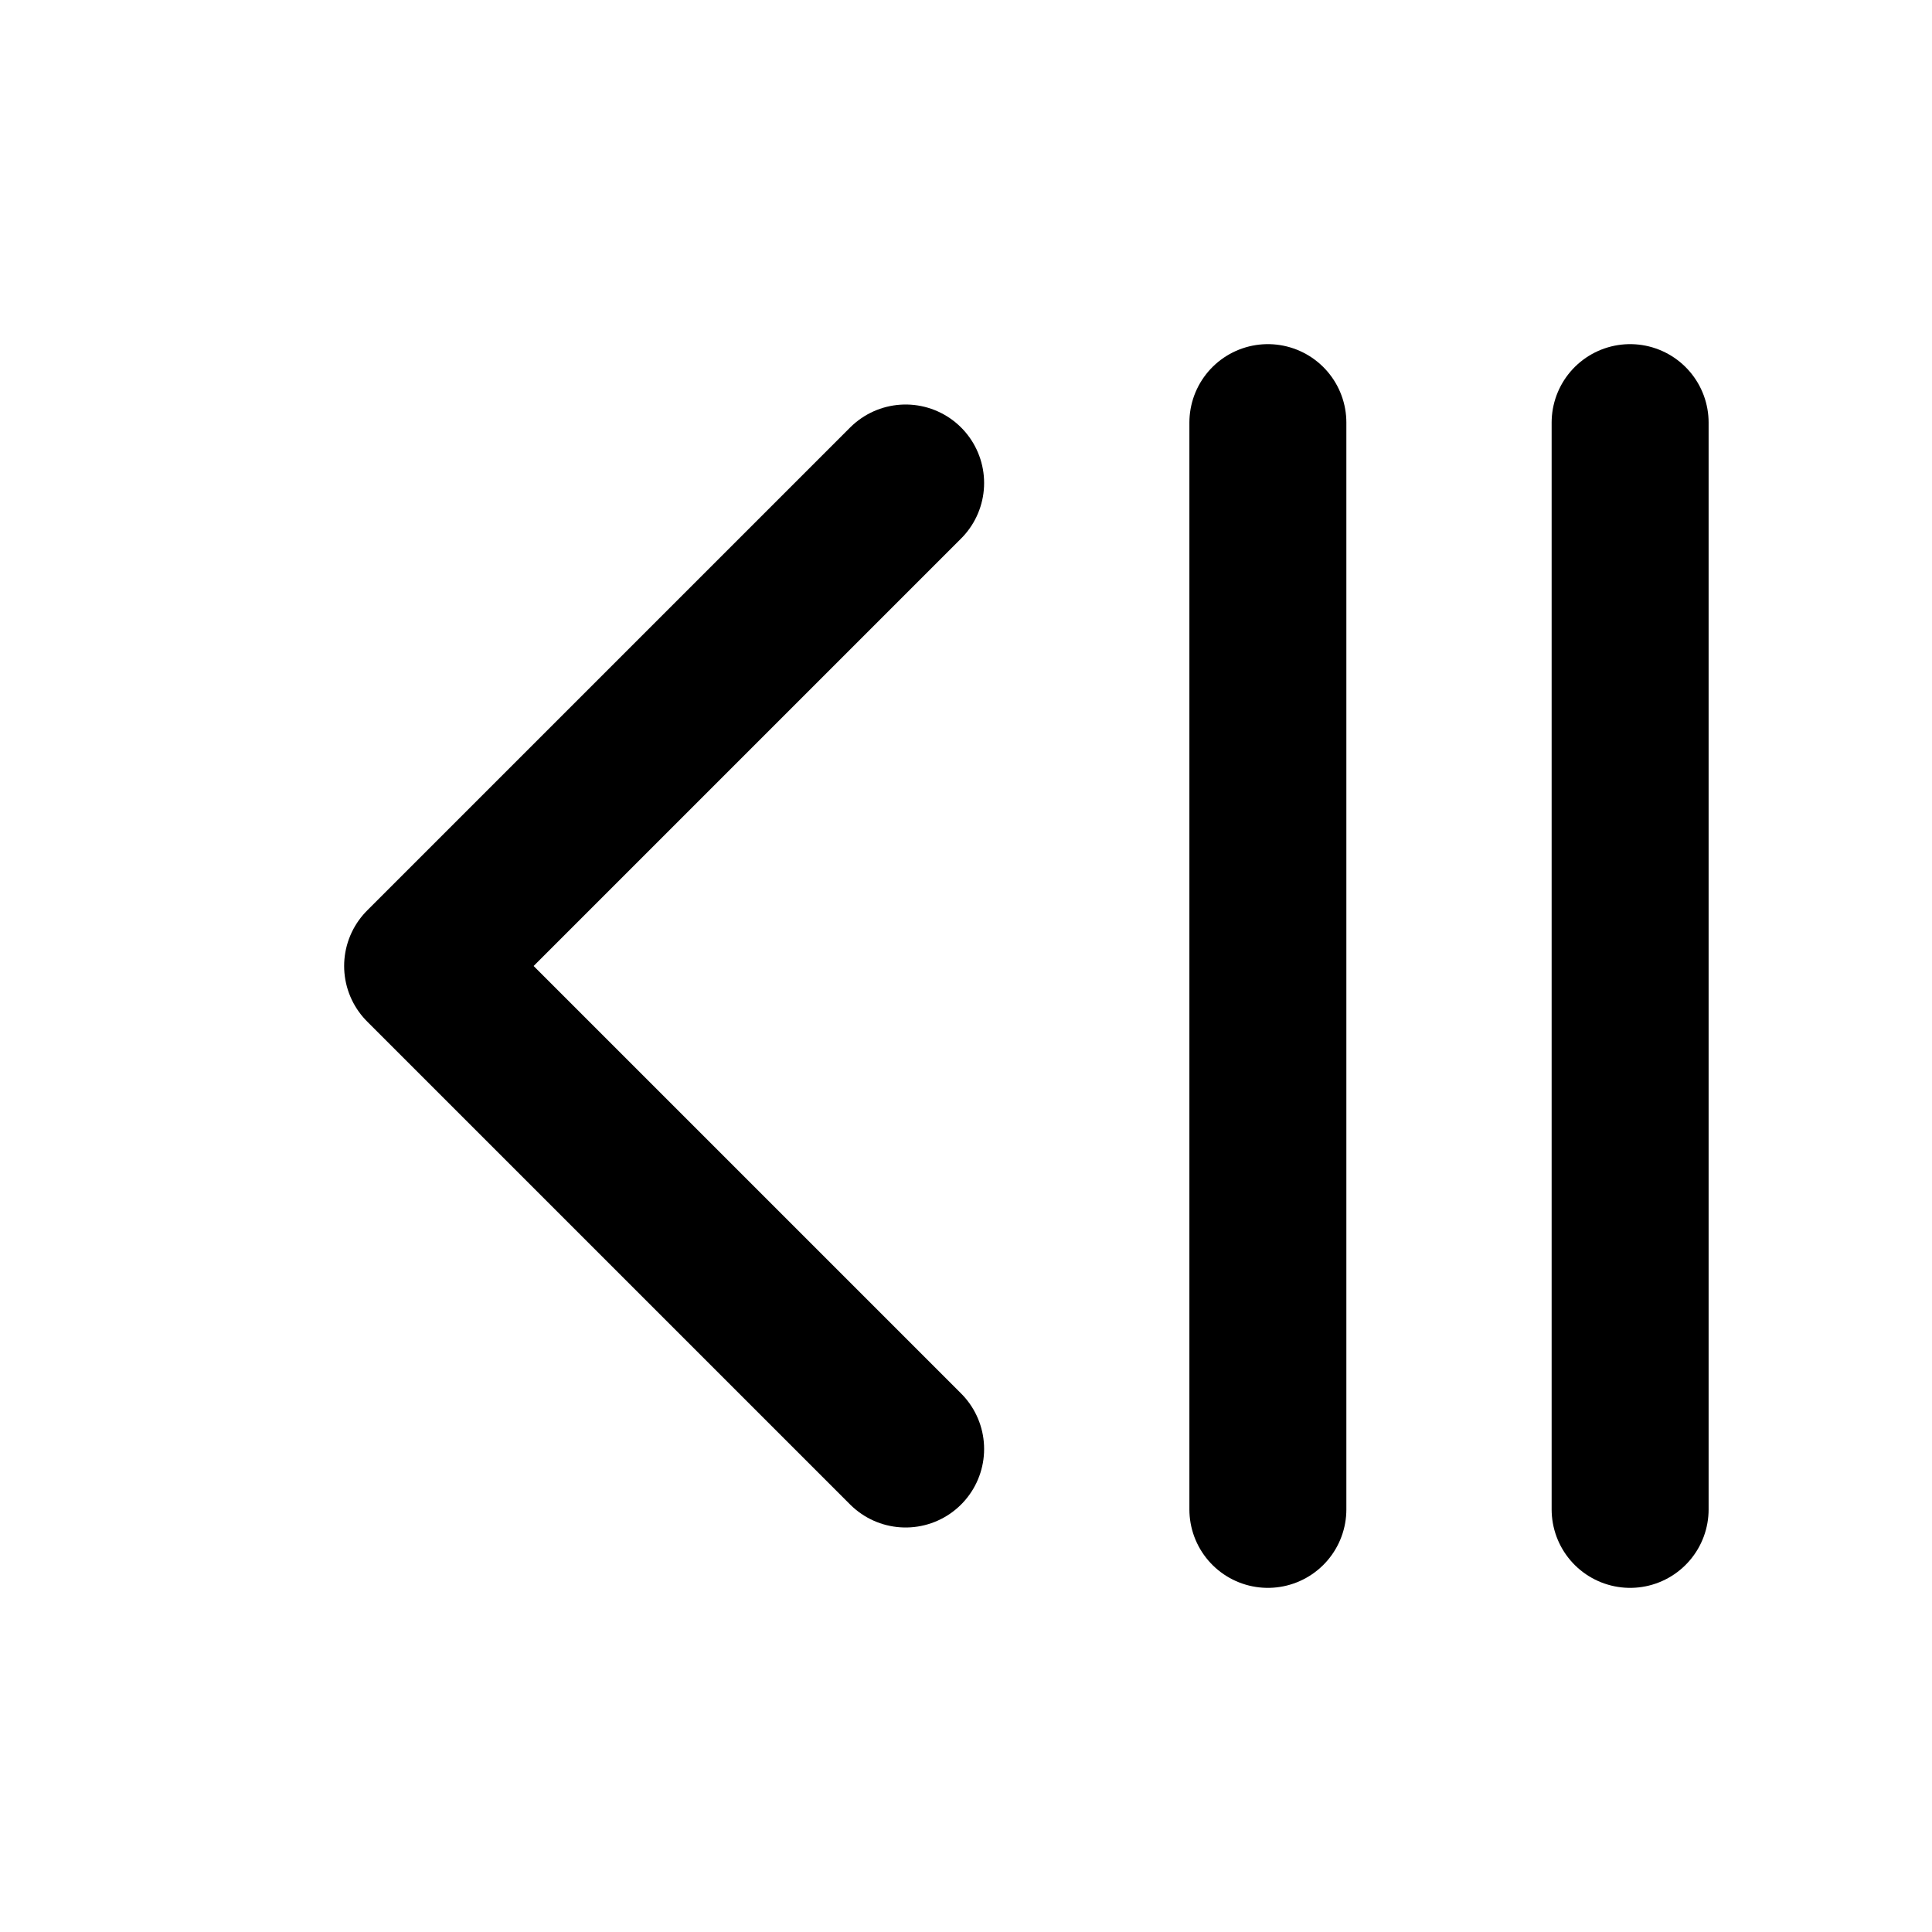
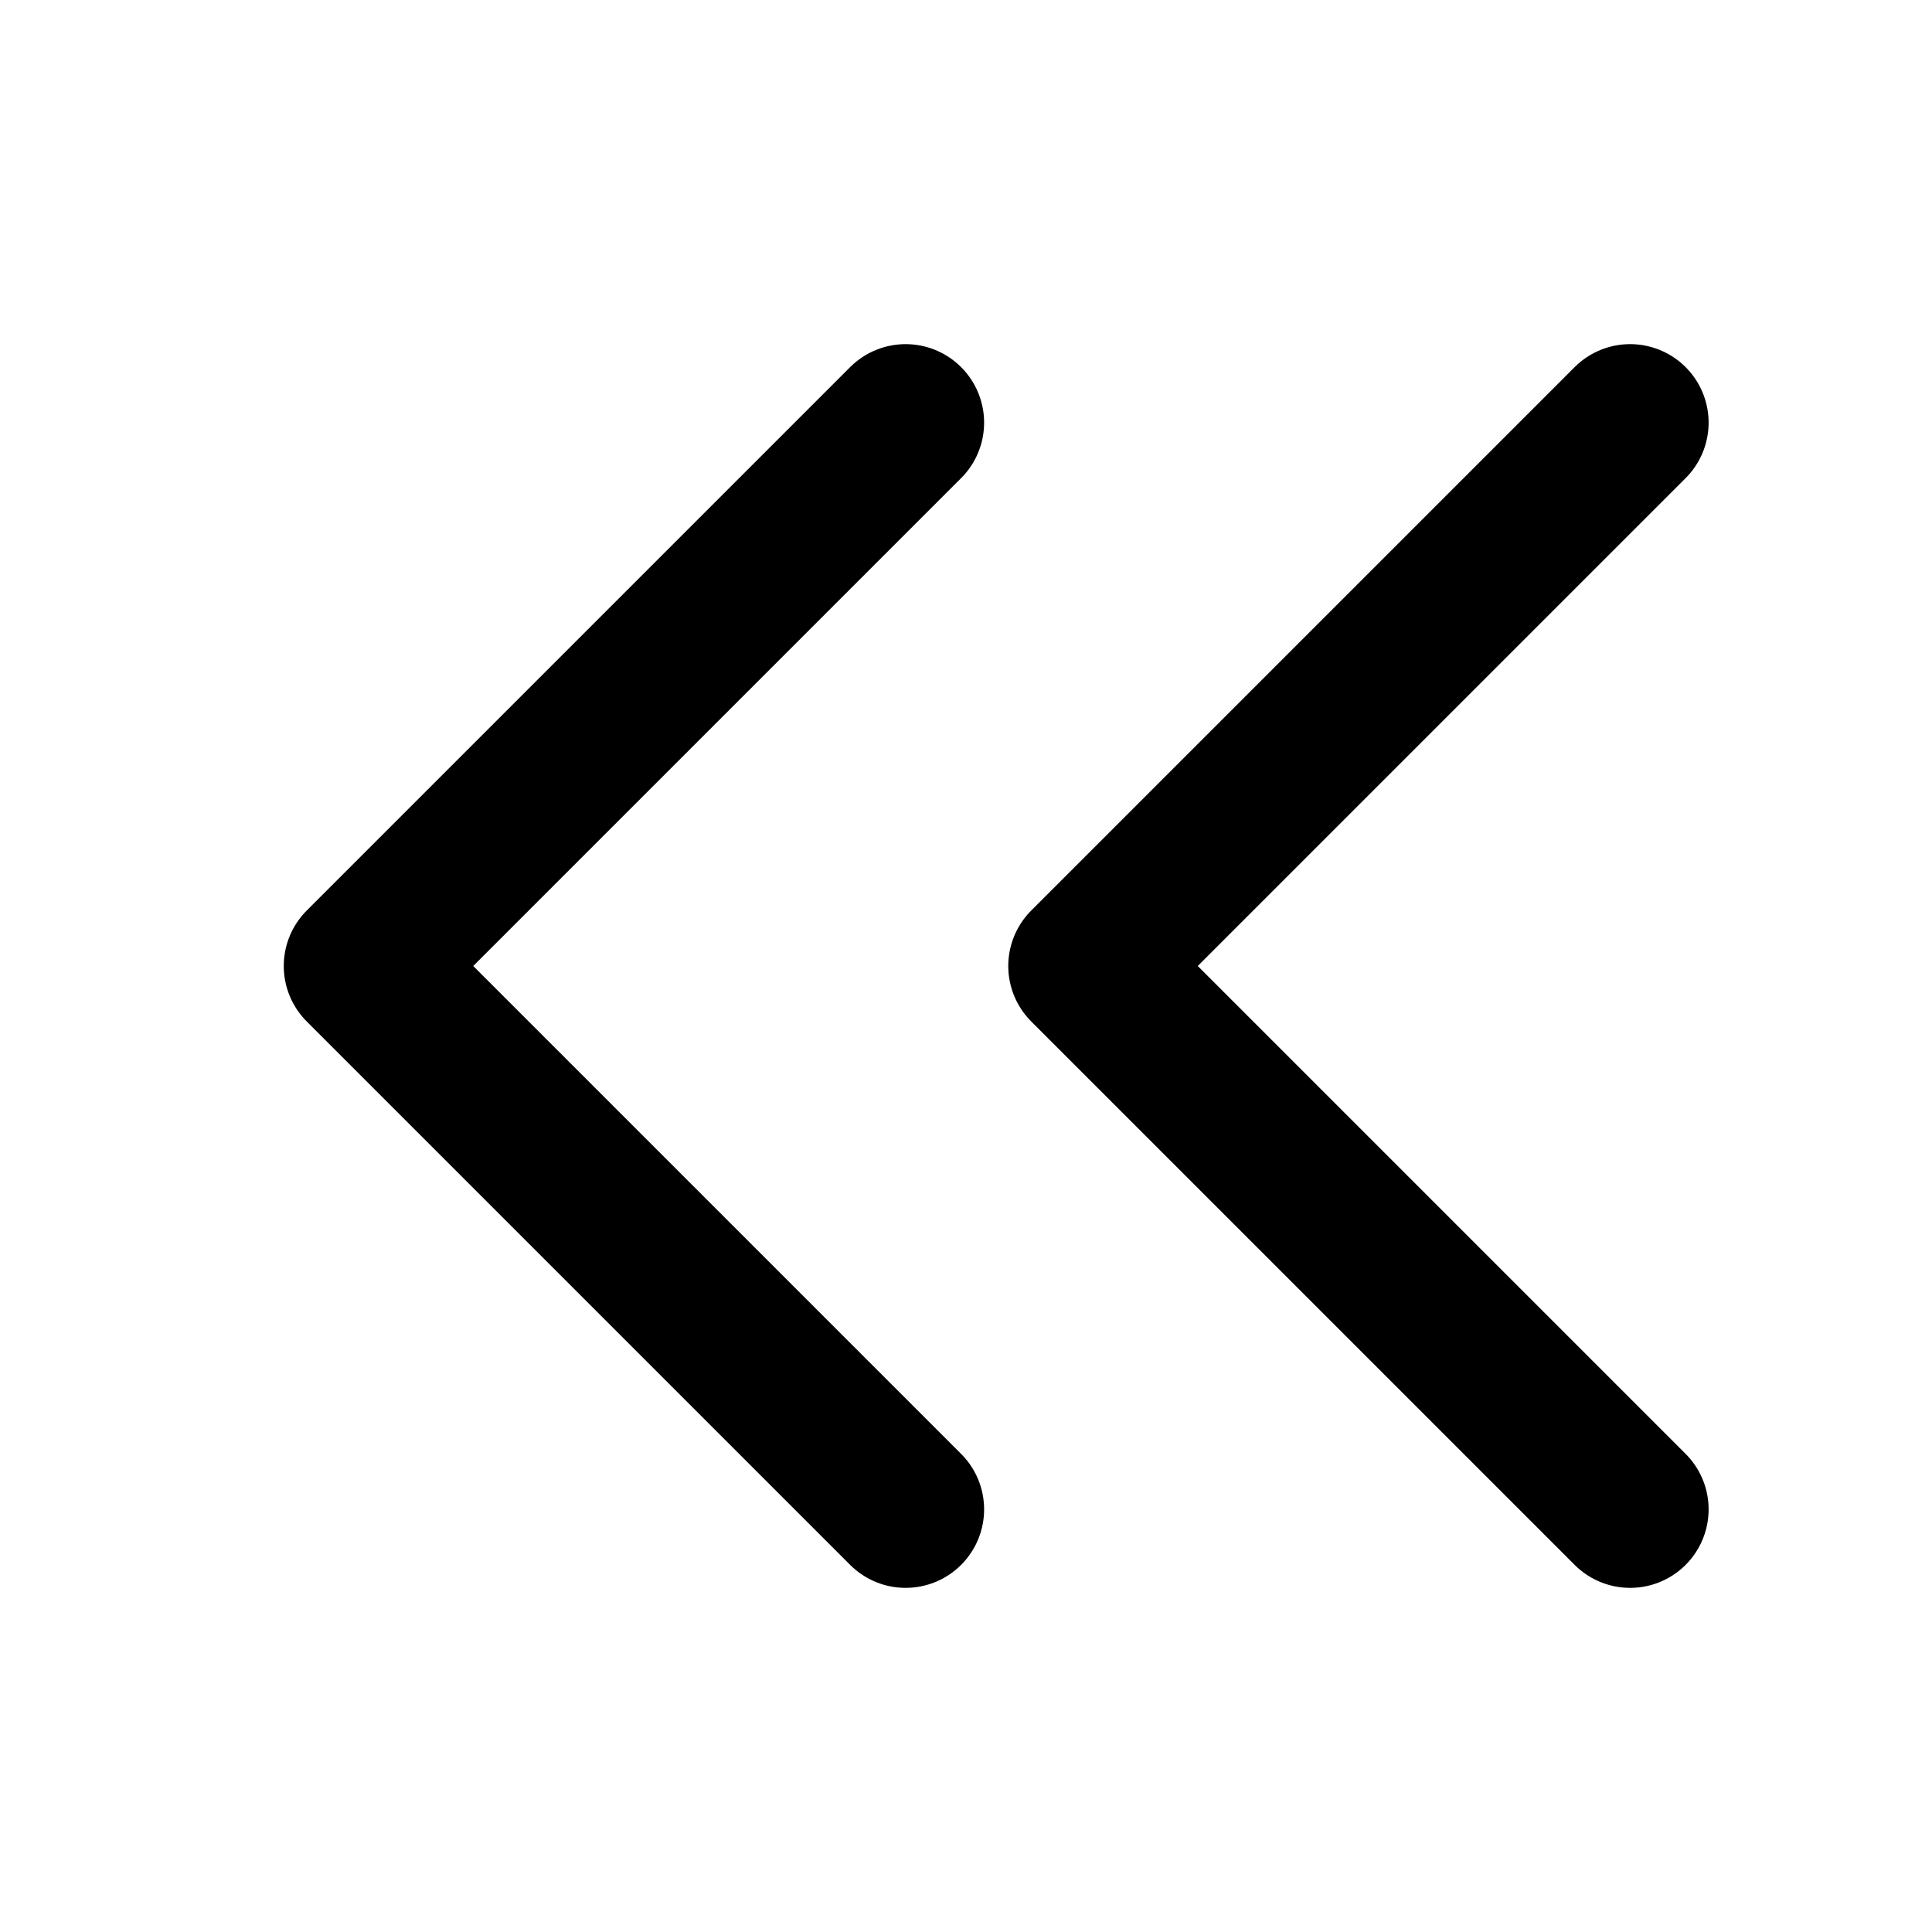
<svg xmlns="http://www.w3.org/2000/svg" width="16" height="16" viewBox="0 0 16 16" fill="none">
-   <path d="M13.5 3.5V12.5" stroke="currentColor" stroke-width="1.3" stroke-linecap="round" />
-   <path d="M10.5 3.5V12.5" stroke="currentColor" stroke-width="1.3" stroke-linecap="round" />
-   <path d="M7.5 4L3.5 8L7.5 12" stroke="currentColor" stroke-width="1.3" stroke-linecap="round" stroke-linejoin="round" />
+   <path d="M13.5 3.5L9 8L13.5 12.5" stroke="currentColor" stroke-width="1.3" stroke-linecap="round" stroke-linejoin="round" />
+   <path d="M7.5 3.5L3 8L7.5 12.5" stroke="currentColor" stroke-width="1.3" stroke-linecap="round" stroke-linejoin="round" />
</svg>
